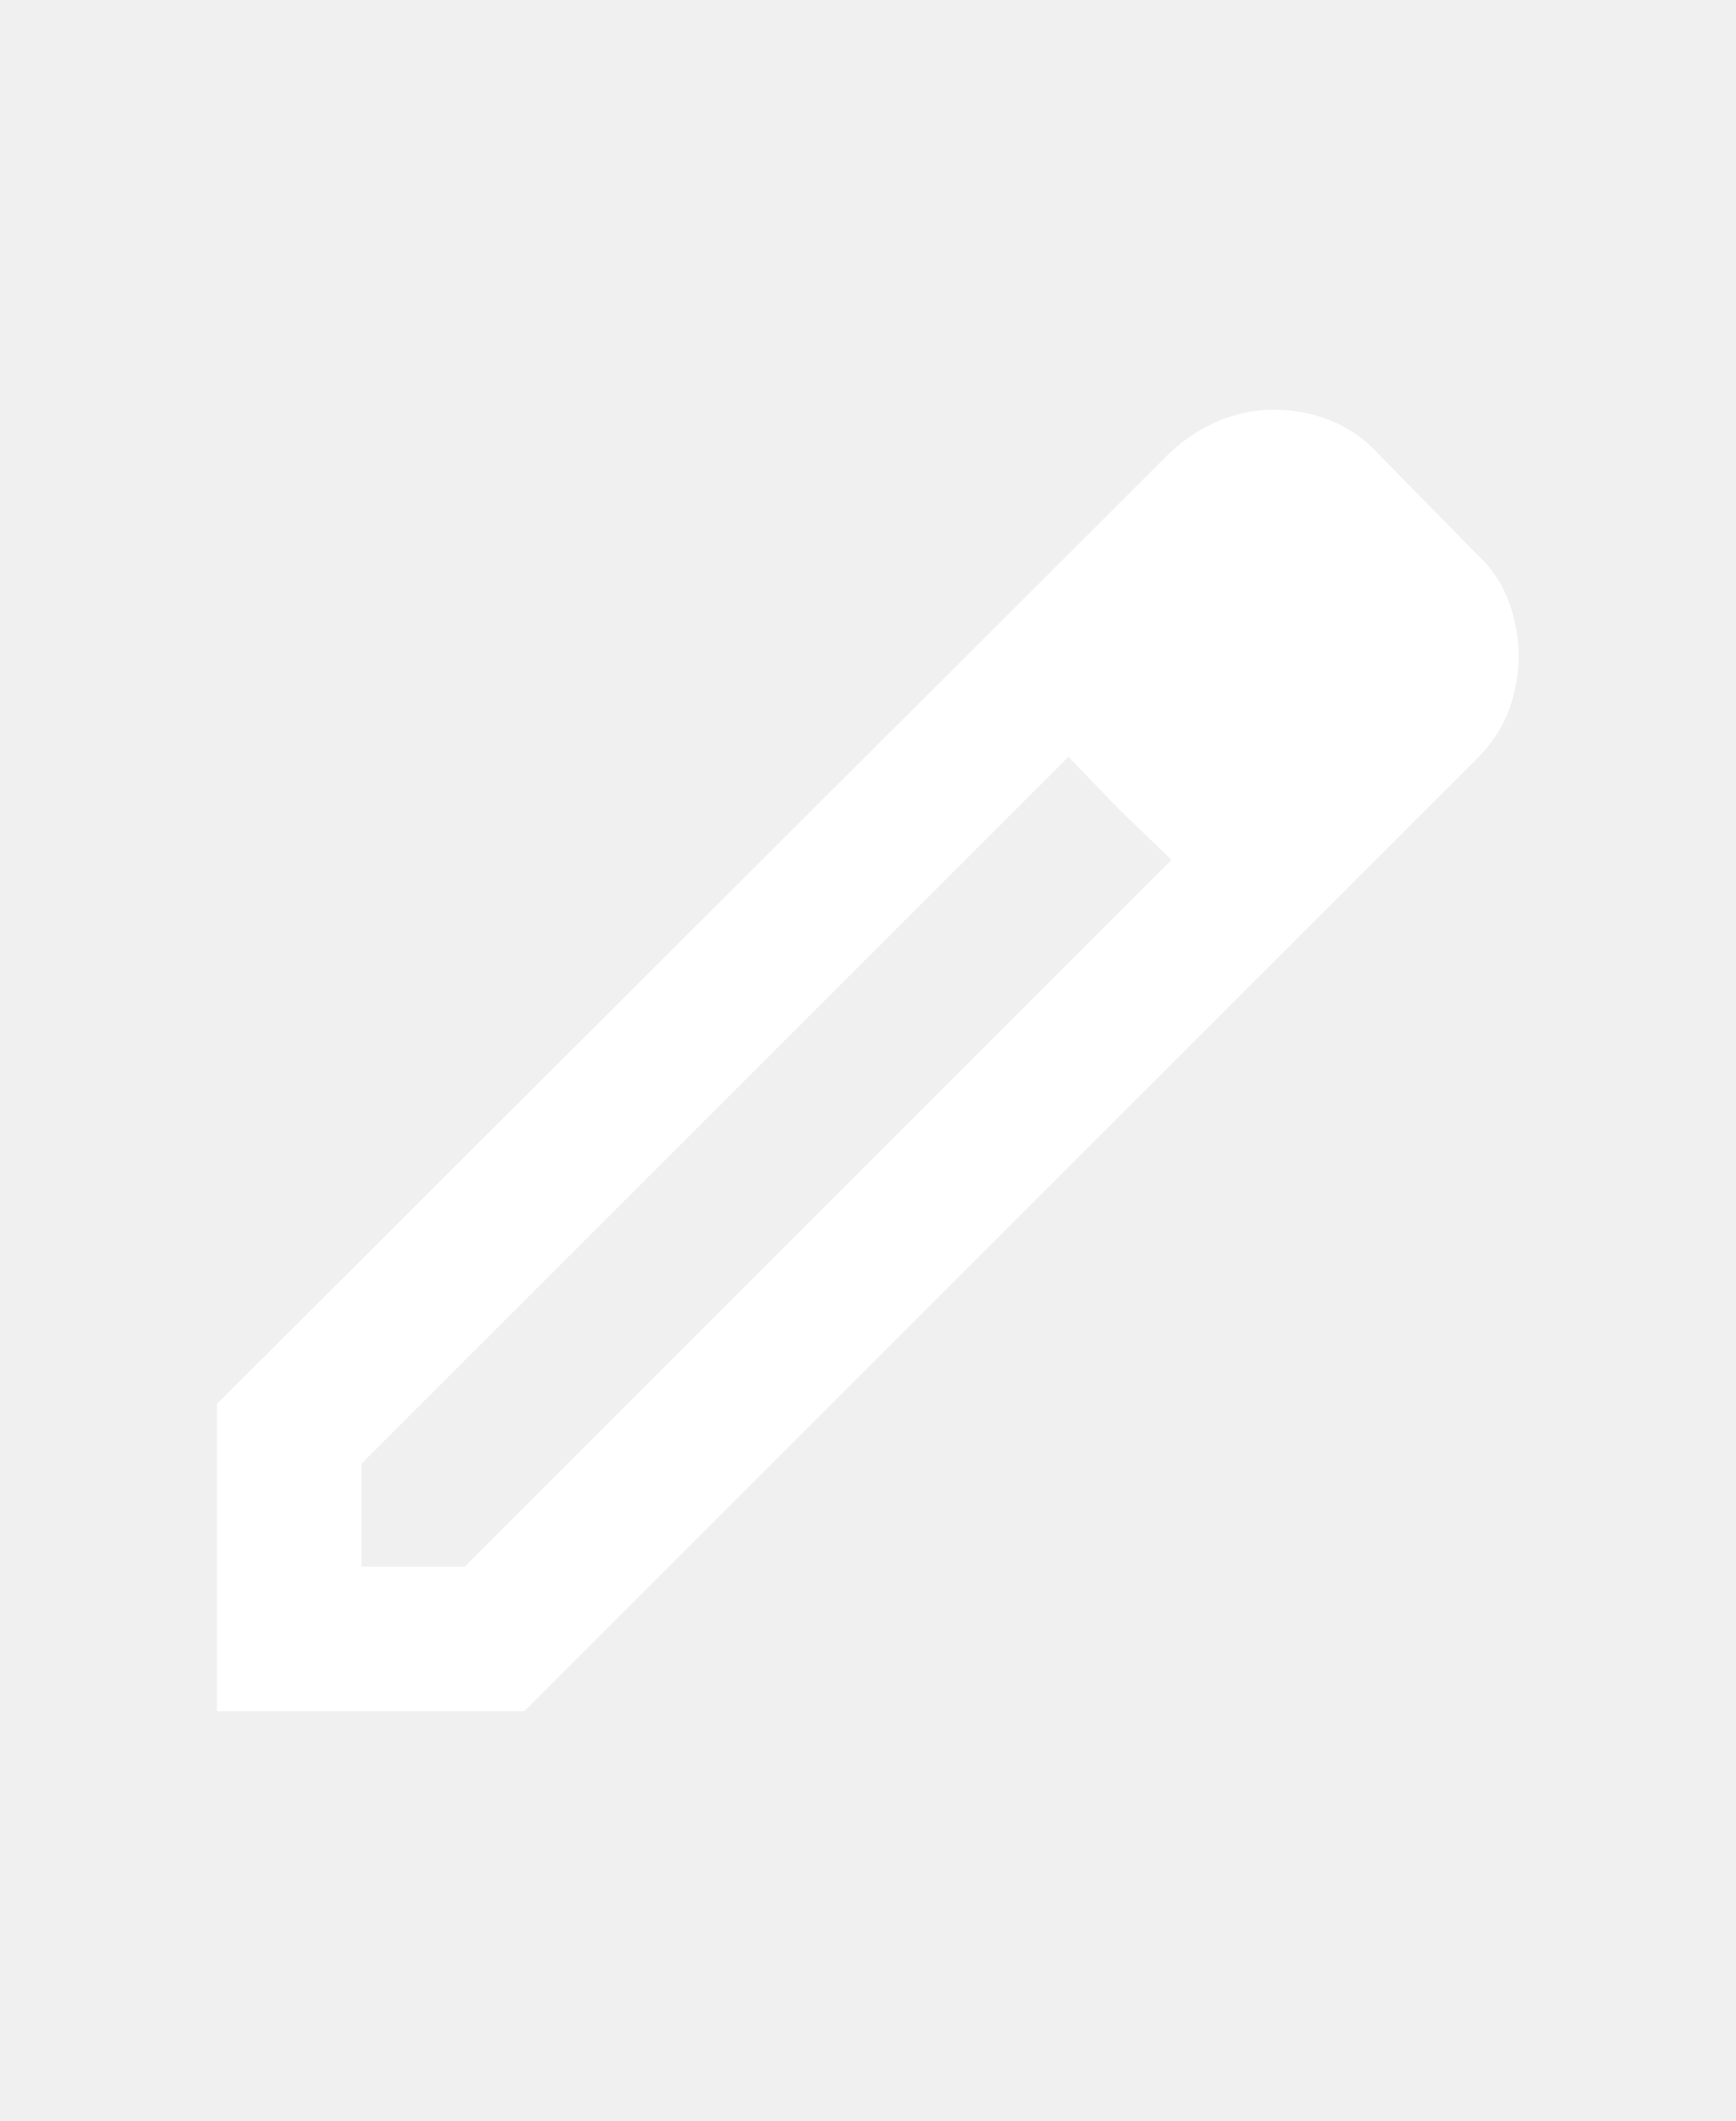
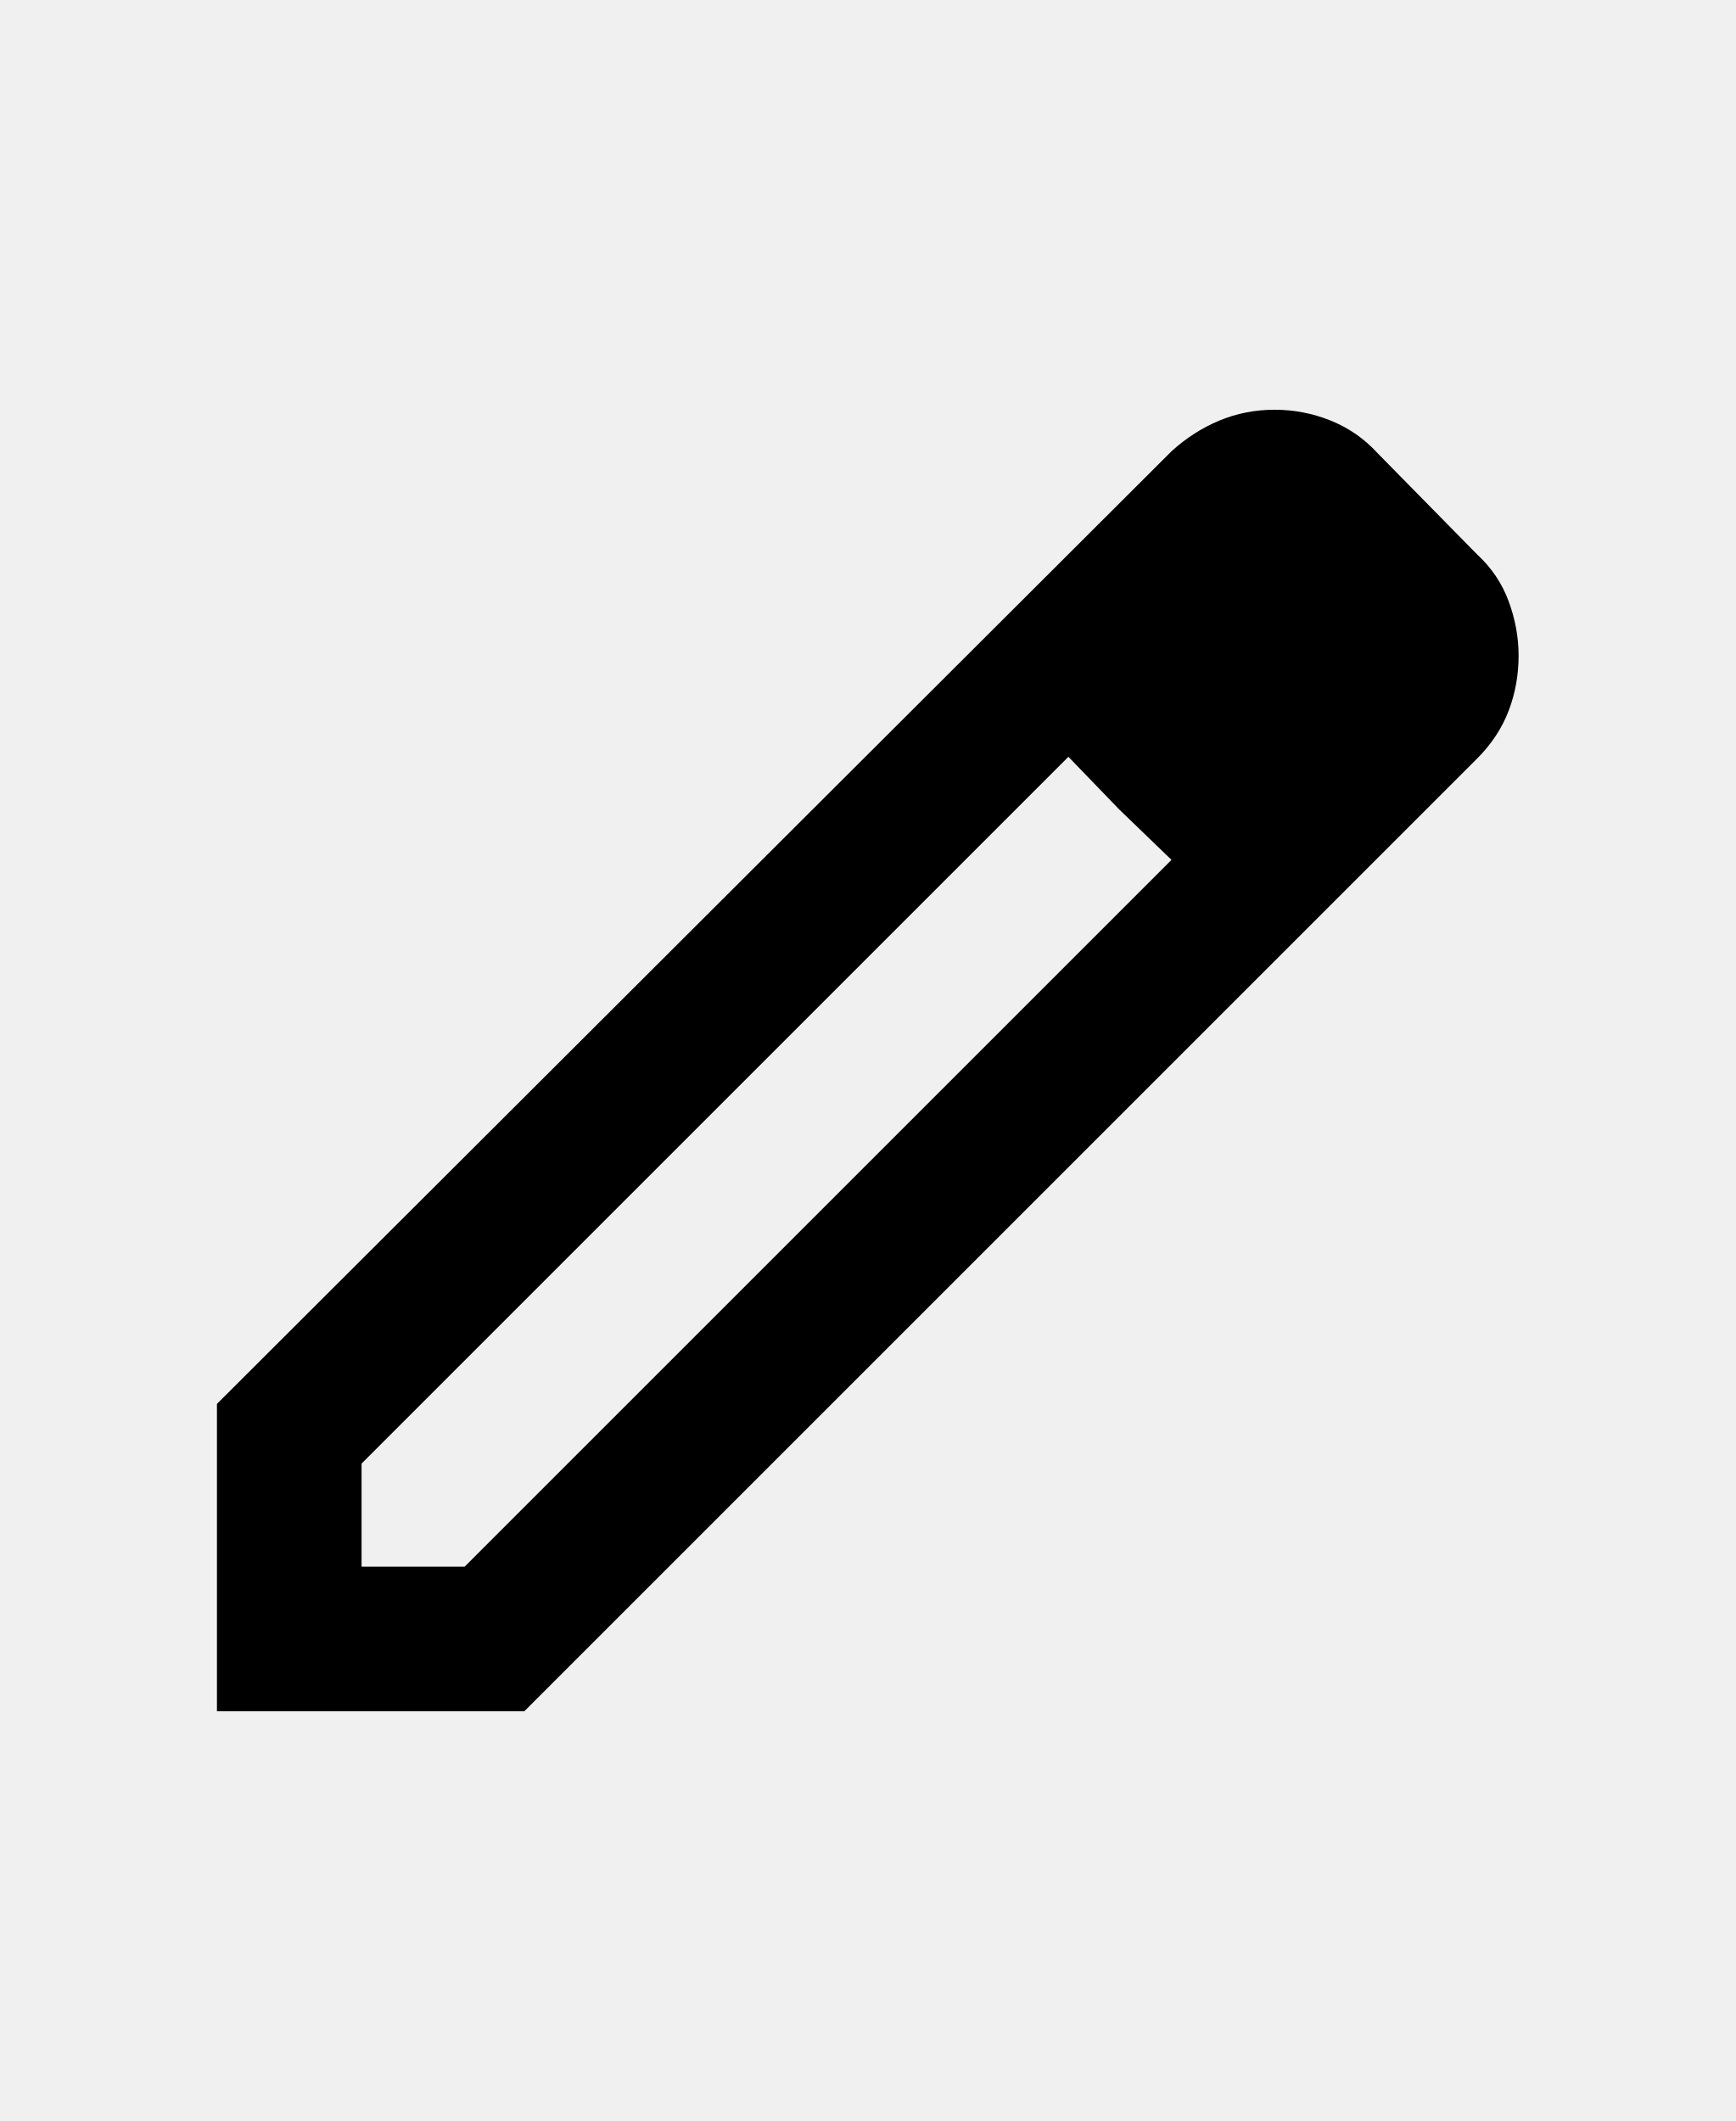
<svg xmlns="http://www.w3.org/2000/svg" width="18" height="22" viewBox="0 0 18 22" fill="none">
-   <path d="M3.75 16.25H4.819L12.15 8.919L11.081 7.85L3.75 15.181V16.25ZM2.25 17.75V14.562L12.15 4.681C12.3 4.544 12.466 4.438 12.647 4.362C12.828 4.287 13.019 4.25 13.219 4.25C13.419 4.25 13.613 4.287 13.8 4.362C13.988 4.438 14.15 4.55 14.287 4.7L15.319 5.75C15.469 5.888 15.578 6.05 15.647 6.237C15.716 6.425 15.75 6.612 15.75 6.8C15.75 7 15.716 7.191 15.647 7.372C15.578 7.553 15.469 7.719 15.319 7.869L5.438 17.75H2.25ZM11.606 8.394L11.081 7.85L12.15 8.919L11.606 8.394Z" fill="white" />
+   <path d="M3.75 16.25H4.819L12.15 8.919L11.081 7.85L3.75 15.181V16.25ZM2.25 17.75V14.562L12.15 4.681C12.3 4.544 12.466 4.438 12.647 4.362C12.828 4.287 13.019 4.25 13.219 4.25C13.419 4.25 13.613 4.287 13.8 4.362C13.988 4.438 14.15 4.55 14.287 4.7L15.319 5.75C15.469 5.888 15.578 6.05 15.647 6.237C15.716 6.425 15.75 6.612 15.75 6.8C15.75 7 15.716 7.191 15.647 7.372C15.578 7.553 15.469 7.719 15.319 7.869L5.438 17.75H2.25ZM11.606 8.394L11.081 7.85L12.15 8.919L11.606 8.394Z" fill="currentColor" />
</svg>
